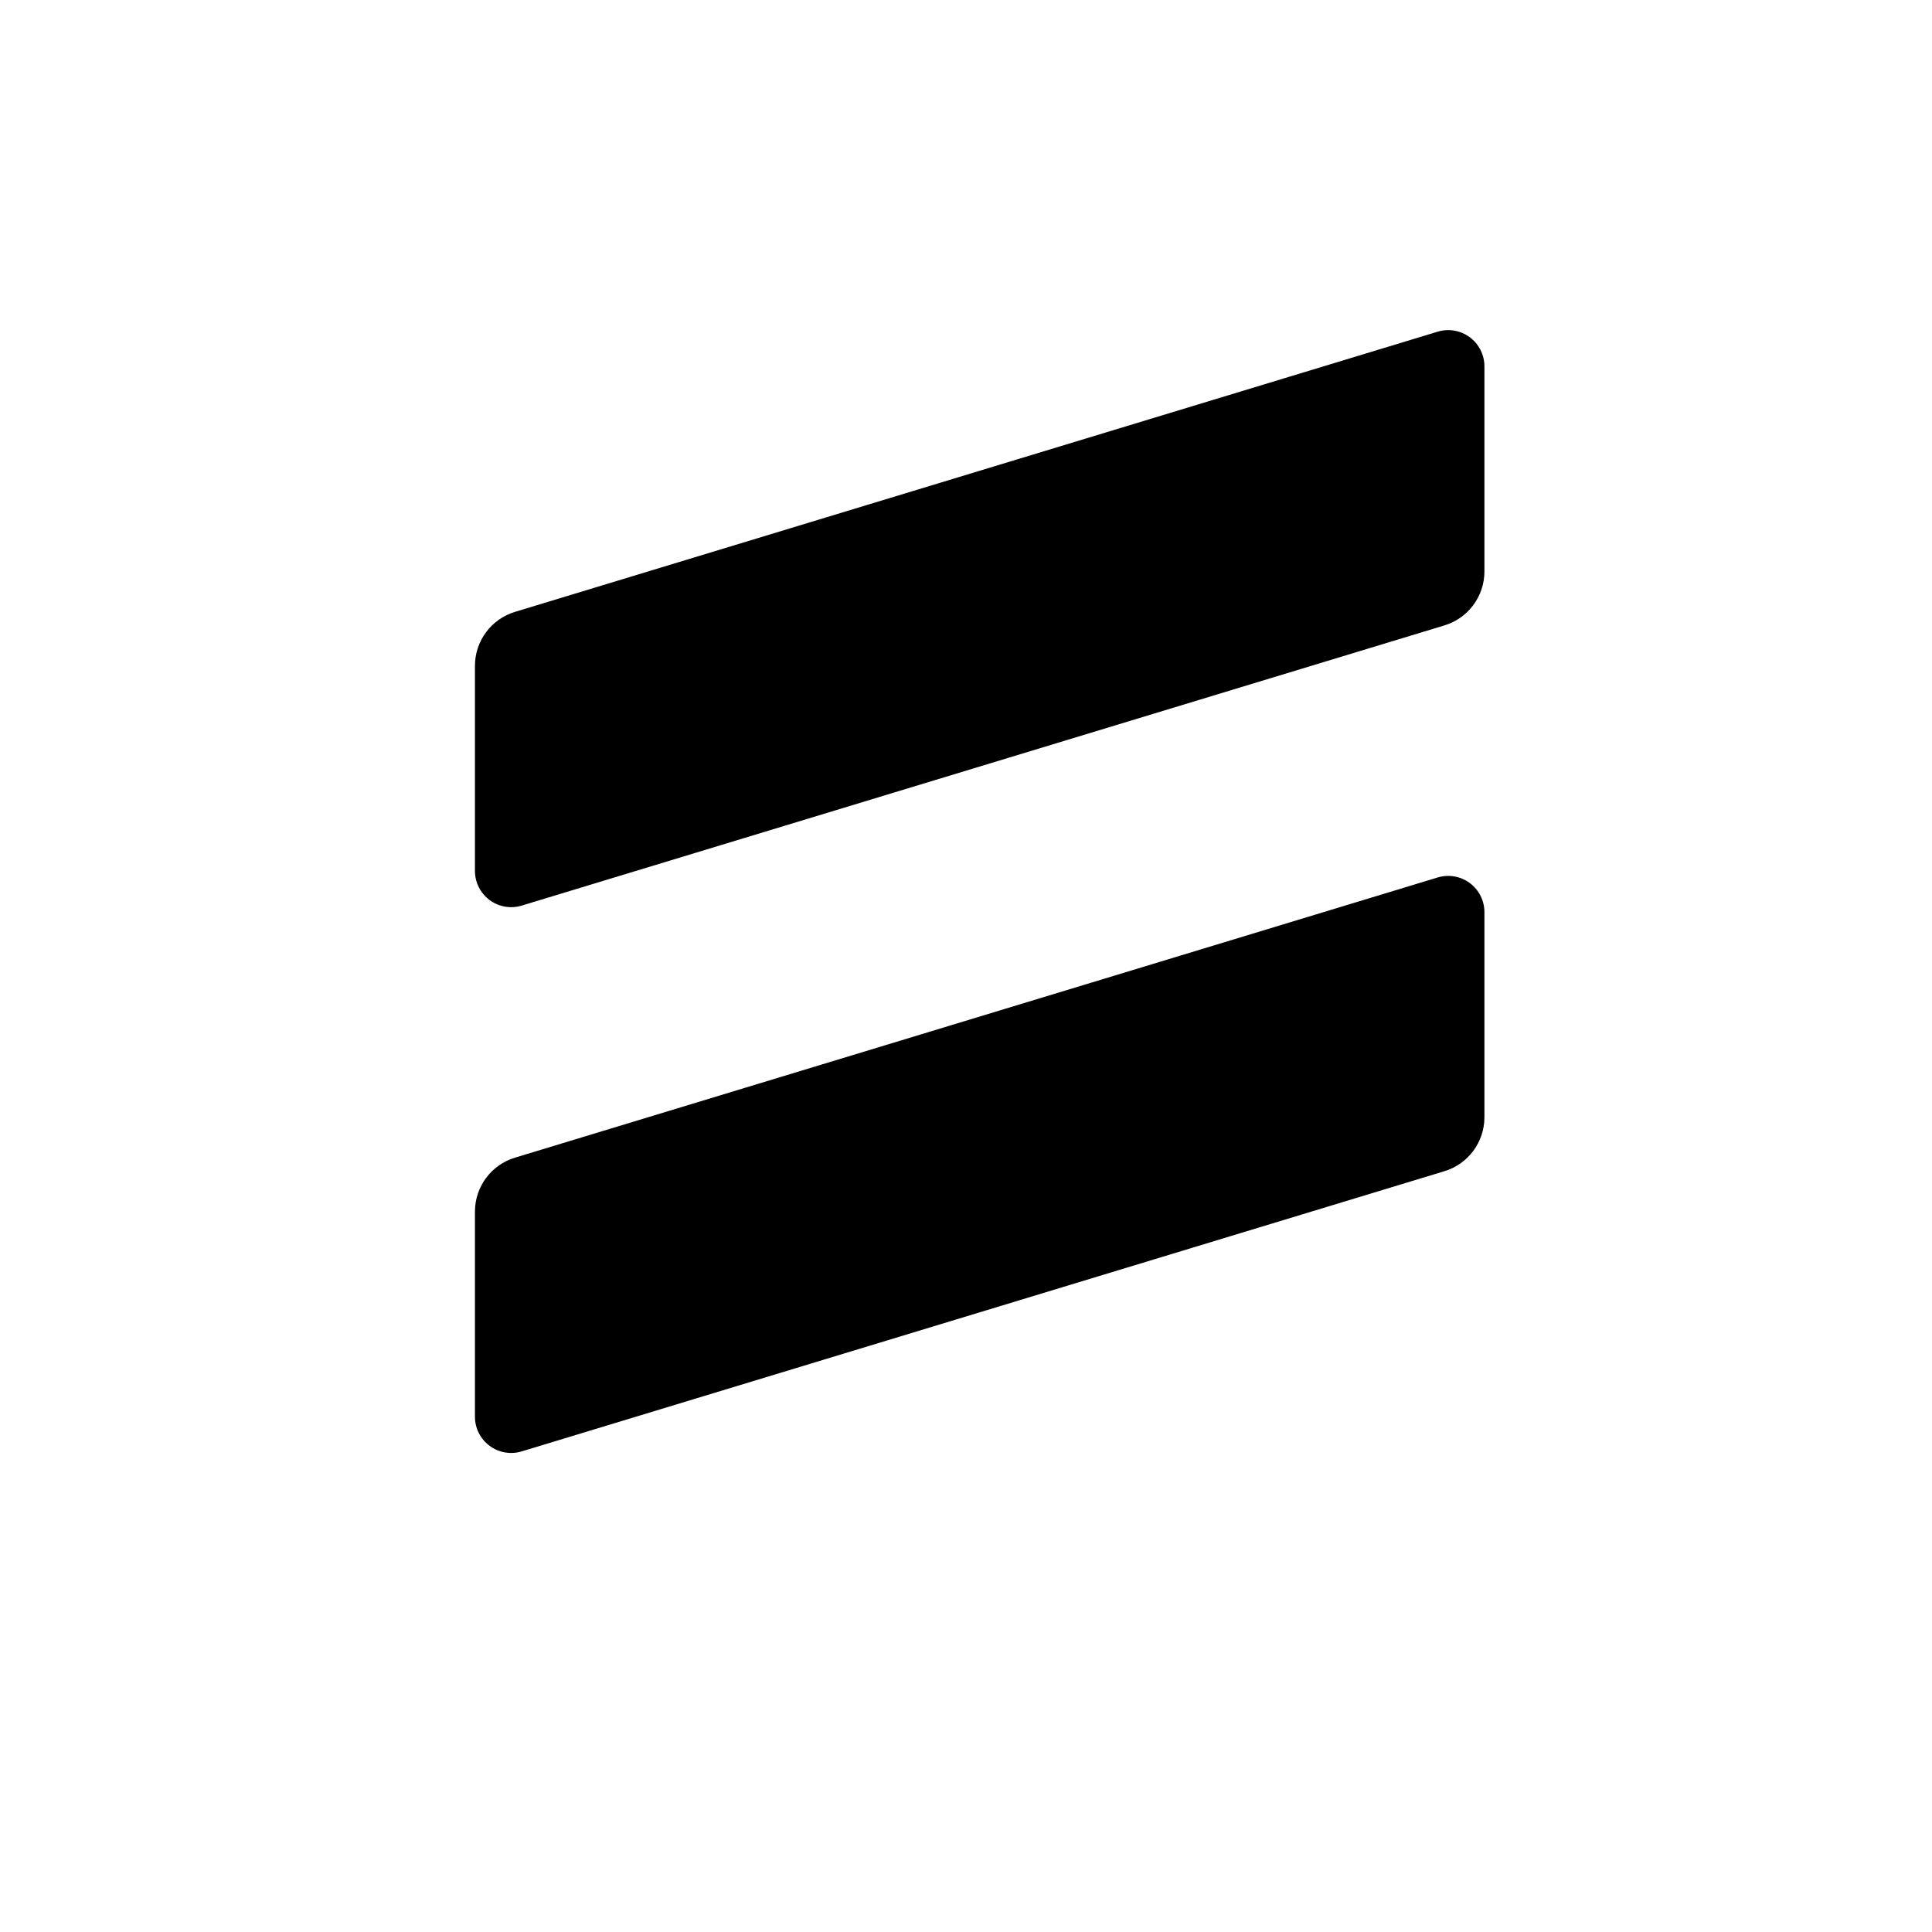
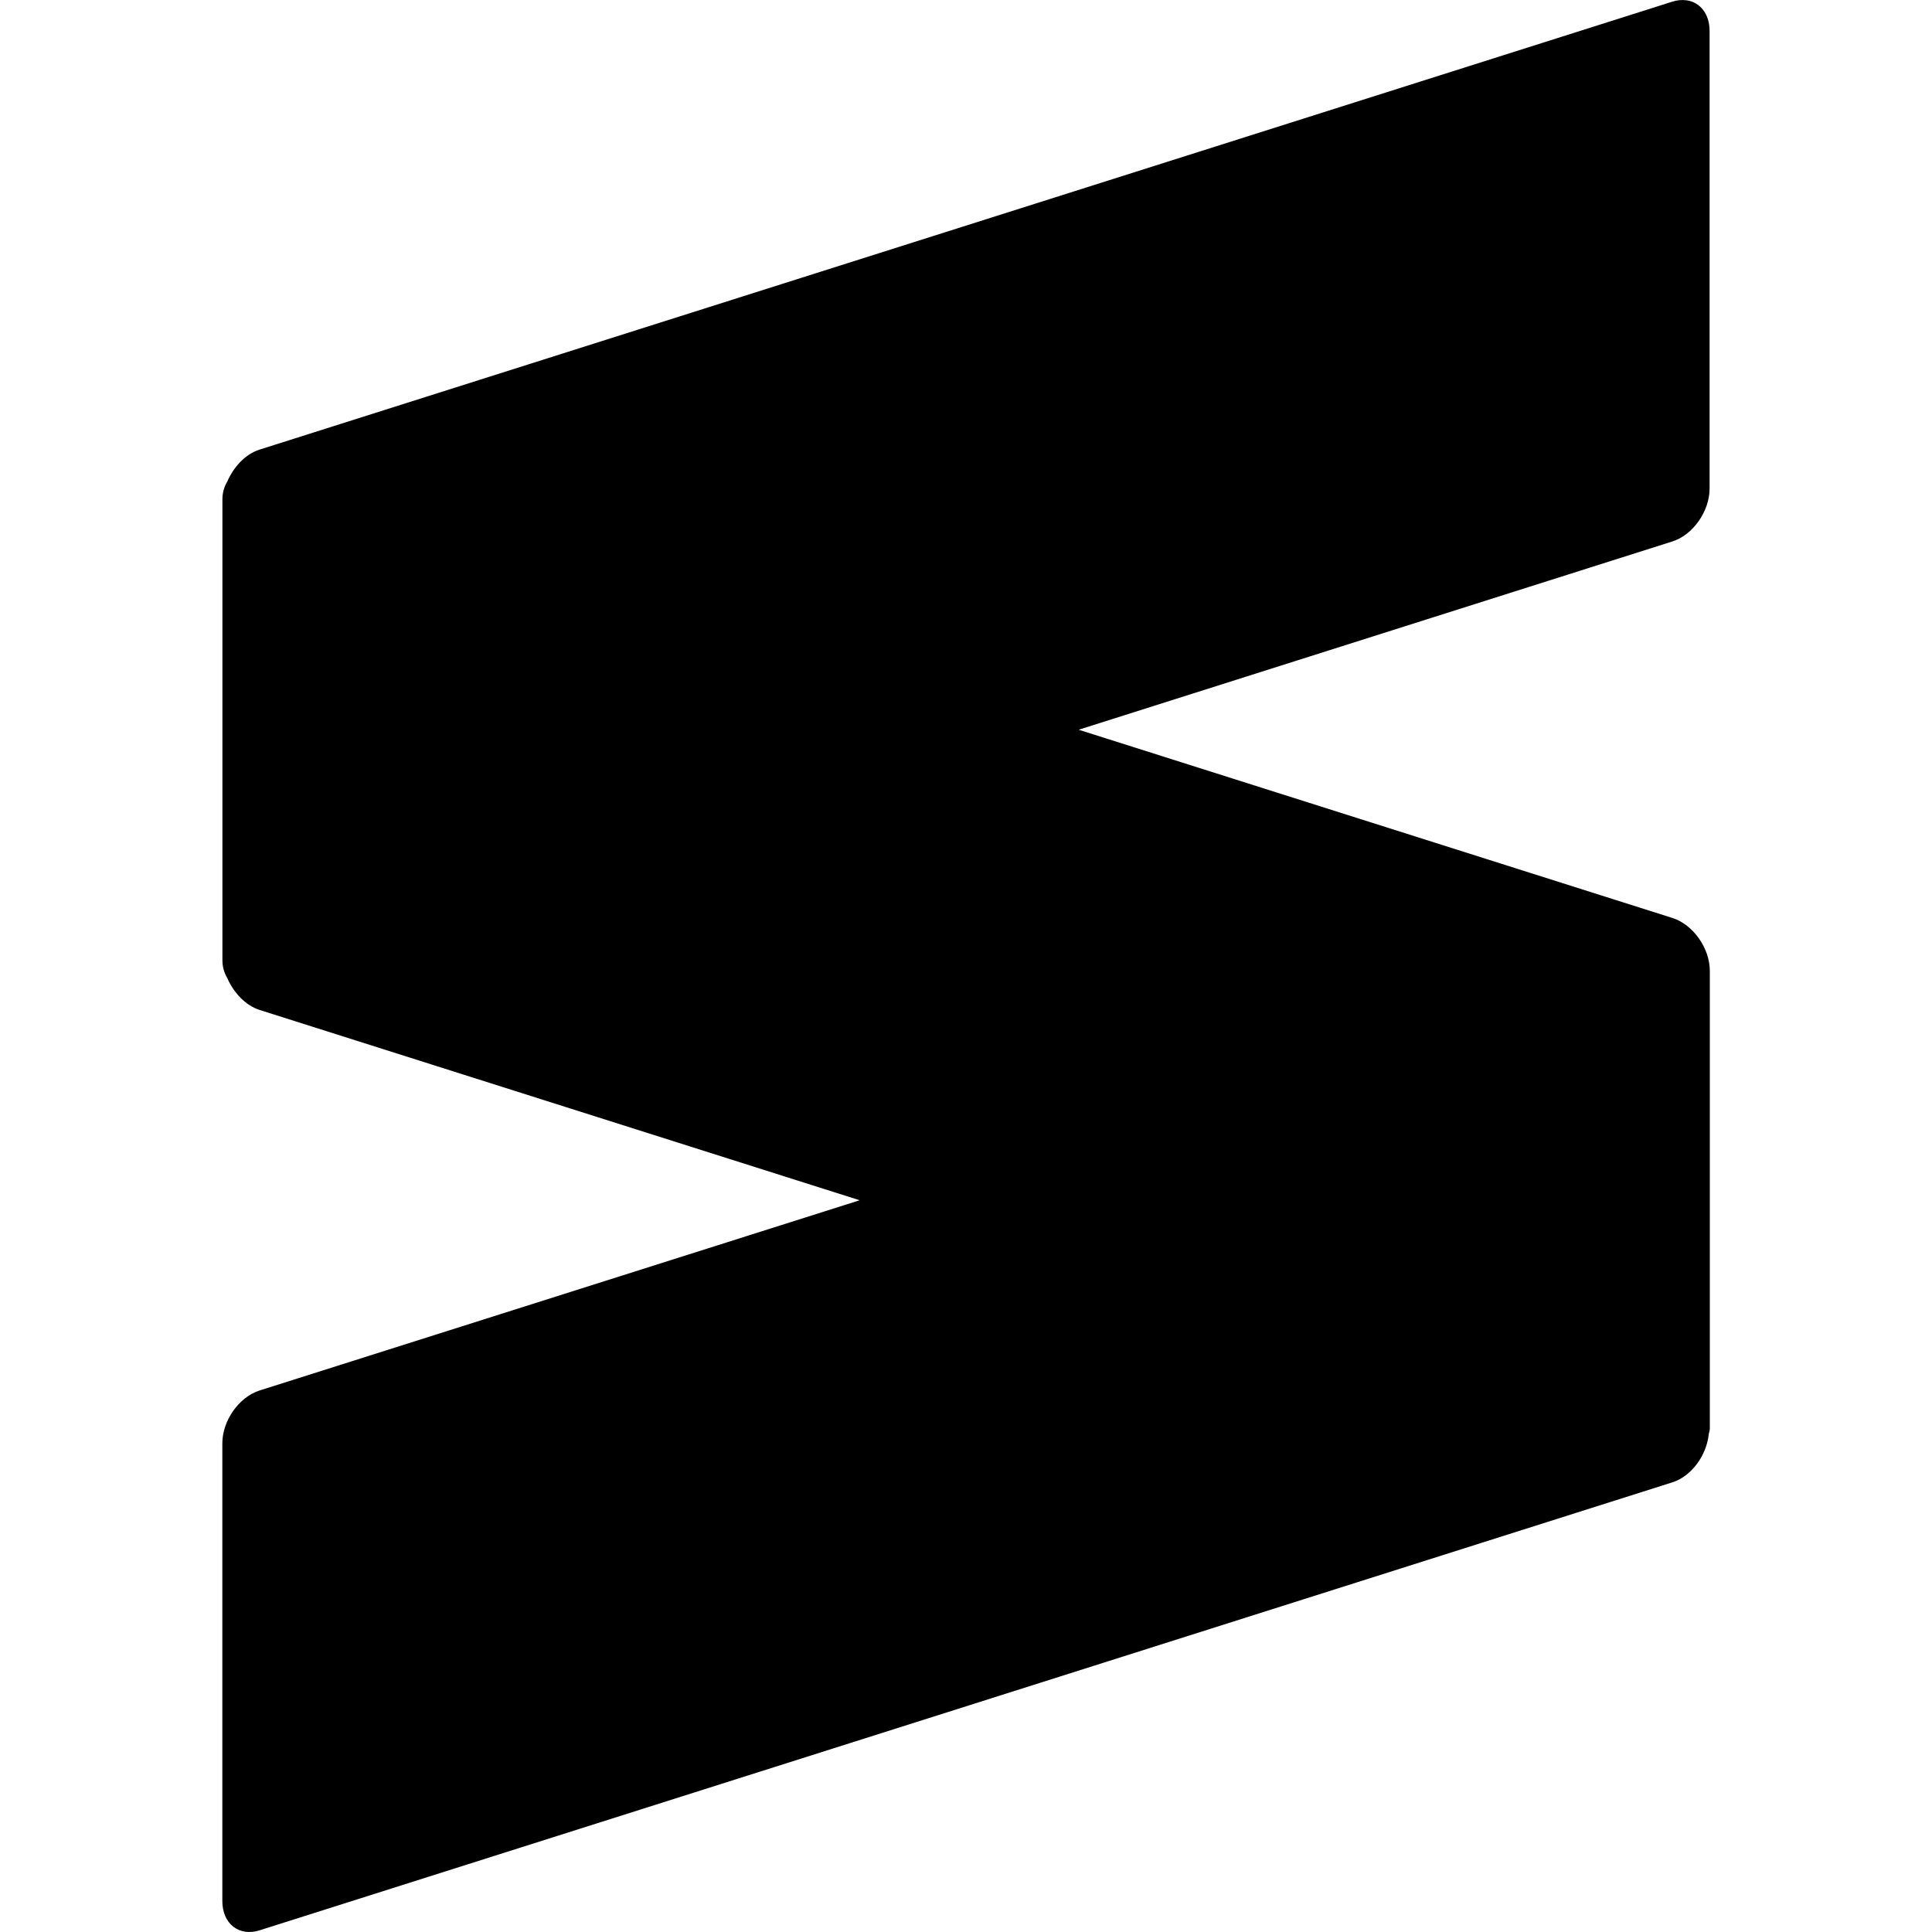
<svg xmlns="http://www.w3.org/2000/svg" viewBox="0 0 24 24">
-   <path fill="currentColor" stroke="none" d="M17.86 4.12 6.4 7.6a.7.7 0 0 0-.5.67v2.55a.45.45 0 0 0 .58.43l11.46-3.48a.7.7 0 0 0 .5-.67V4.55a.45.45 0 0 0-.58-.43ZM17.86 10.9 6.4 14.38a.7.7 0 0 0-.5.67v2.55a.45.45 0 0 0 .58.43l11.46-3.48a.7.7 0 0 0 .5-.67v-2.55a.45.45 0 0 0-.58-.43Z" />
+   <path fill="currentColor" fill-rule="evenodd" clip-rule="evenodd" stroke="none" d="M20.953.004a.397.397 0 0 0-.18.017L3.225 5.585c-.175.055-.323.214-.402.398a.42.42 0 0 0-.06.22v5.726a.42.42 0 0 0 .06.22c.079.183.227.341.402.397l7.454 2.364-7.454 2.363c-.255.08-.463.374-.463.655v5.688c0 .282.208.444.463.363l17.55-5.565c.237-.075.426-.336.452-.6.003-.022.013-.04.013-.065V12.06c0-.281-.208-.575-.463-.656L13.4 9.065l7.375-2.339c.255-.08.462-.375.462-.656V.384c0-.211-.117-.355-.283-.38z" />
</svg>
